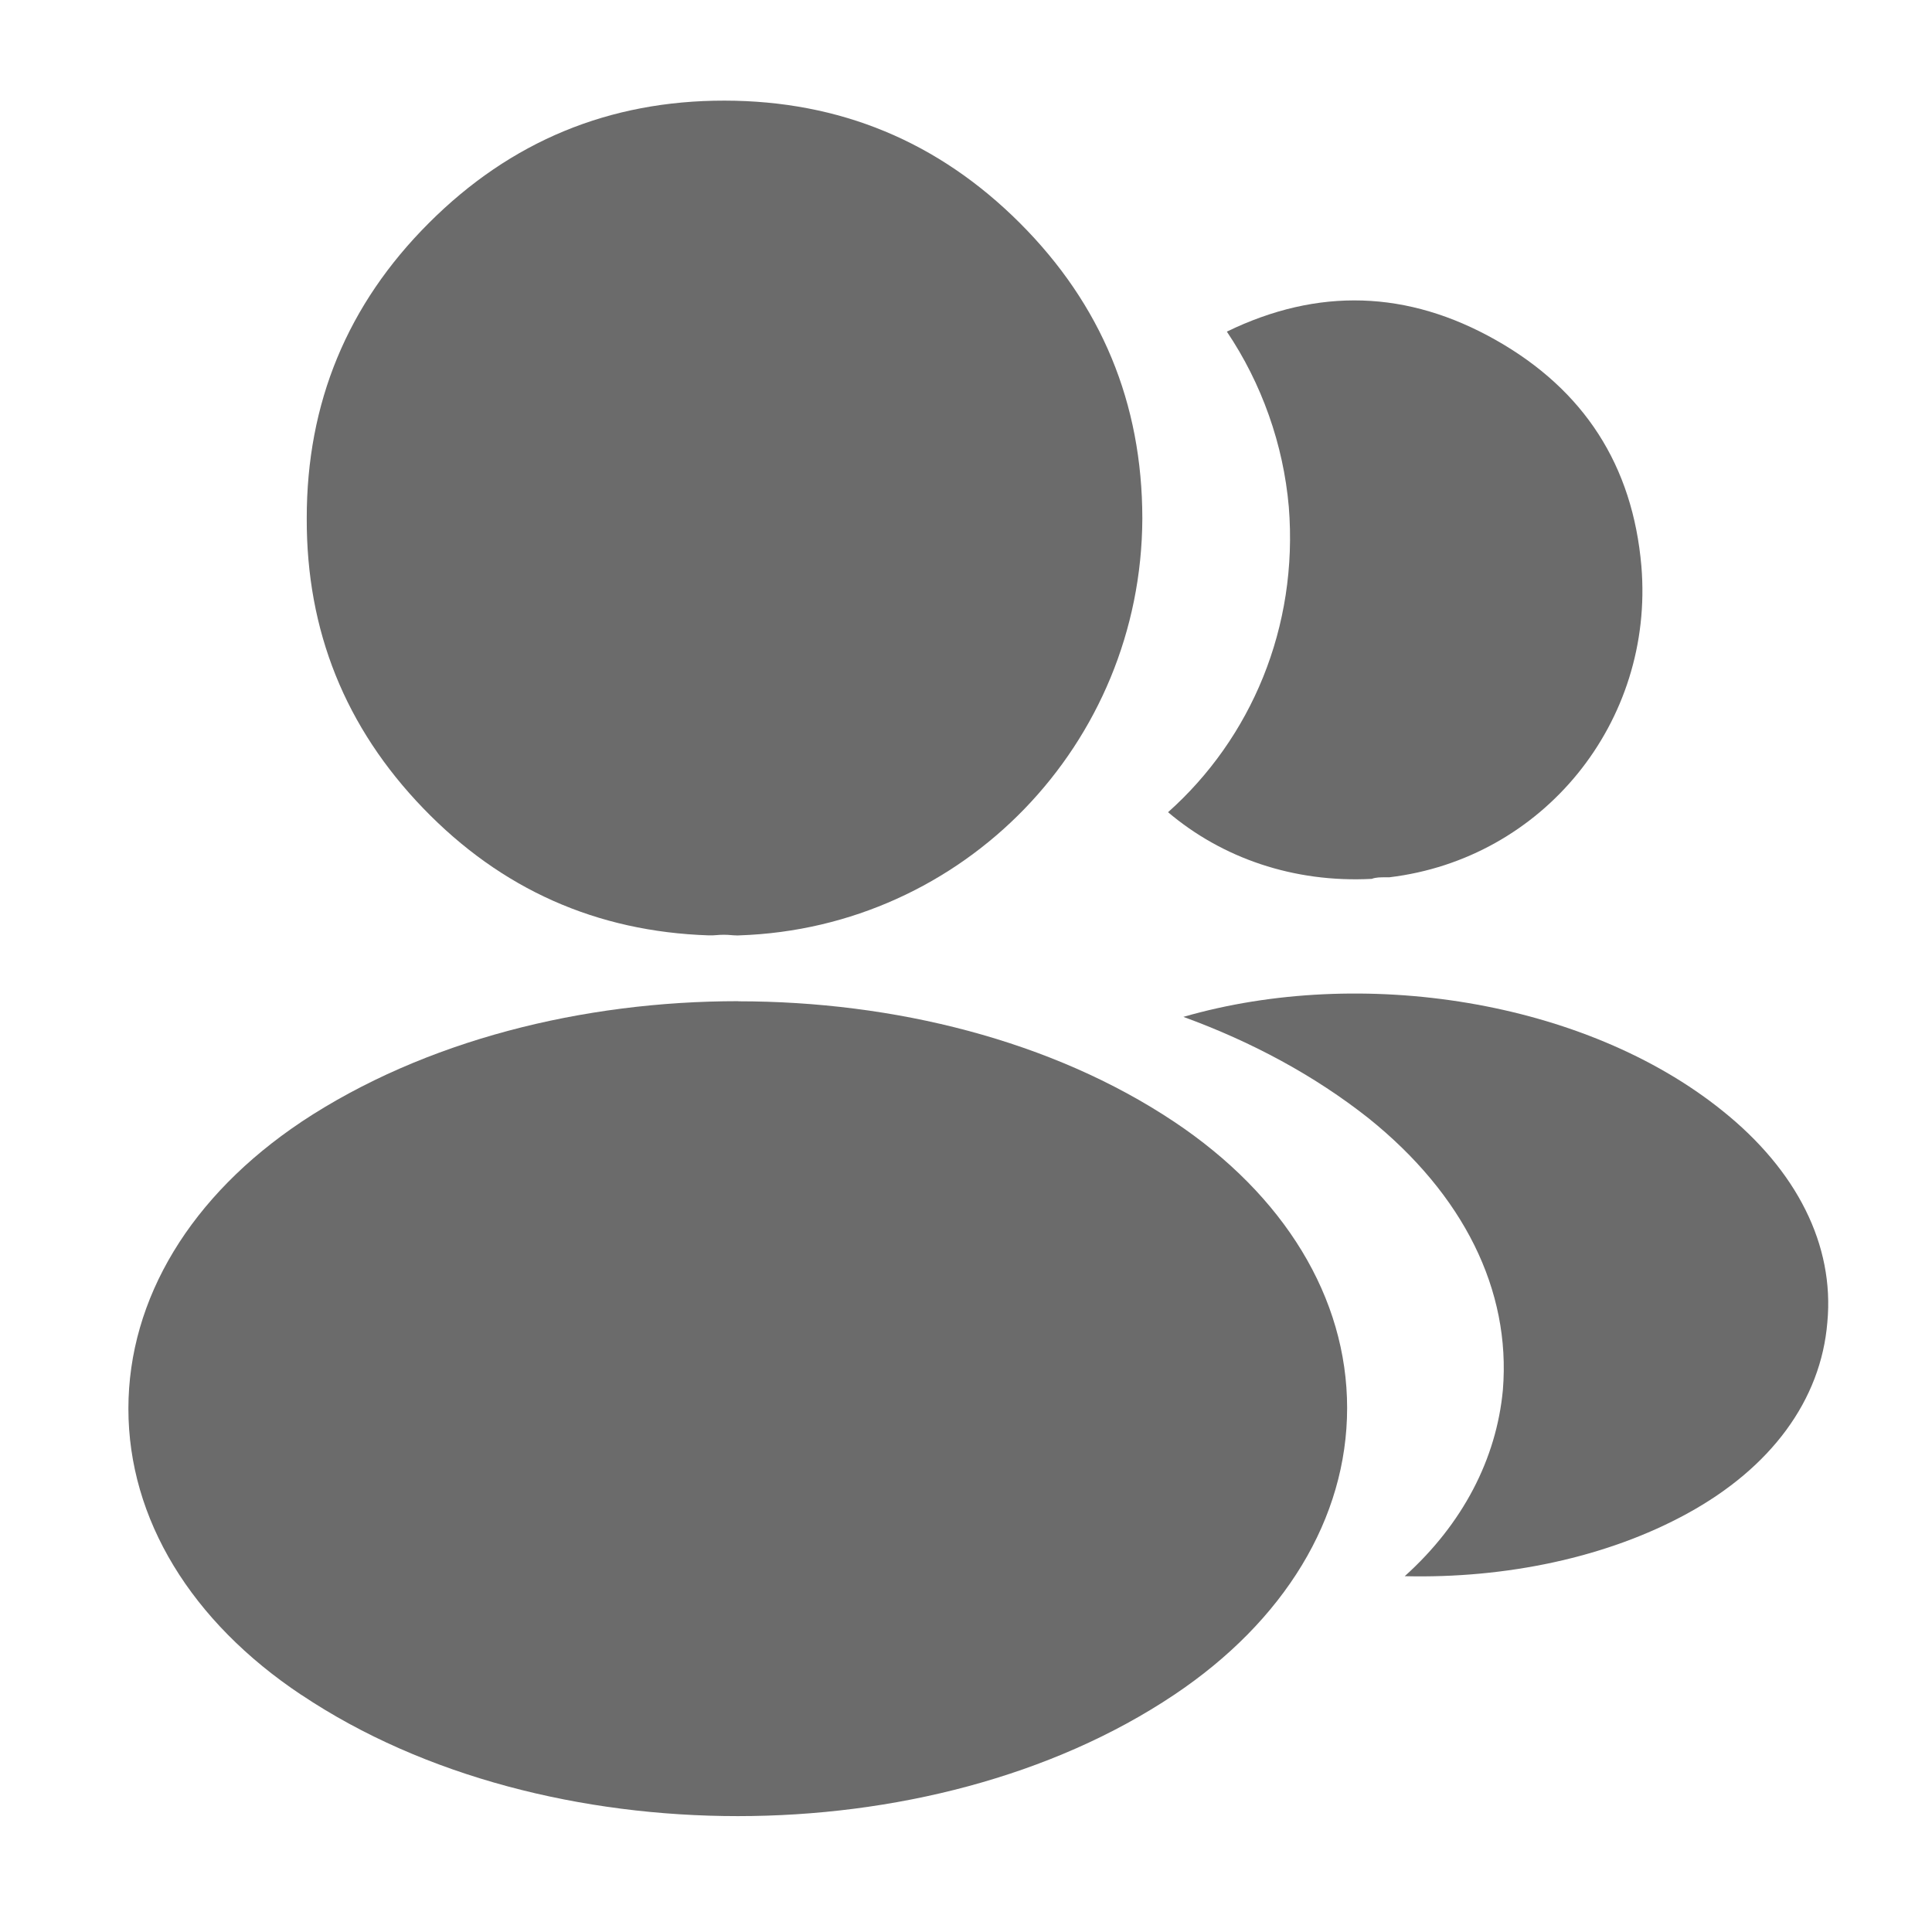
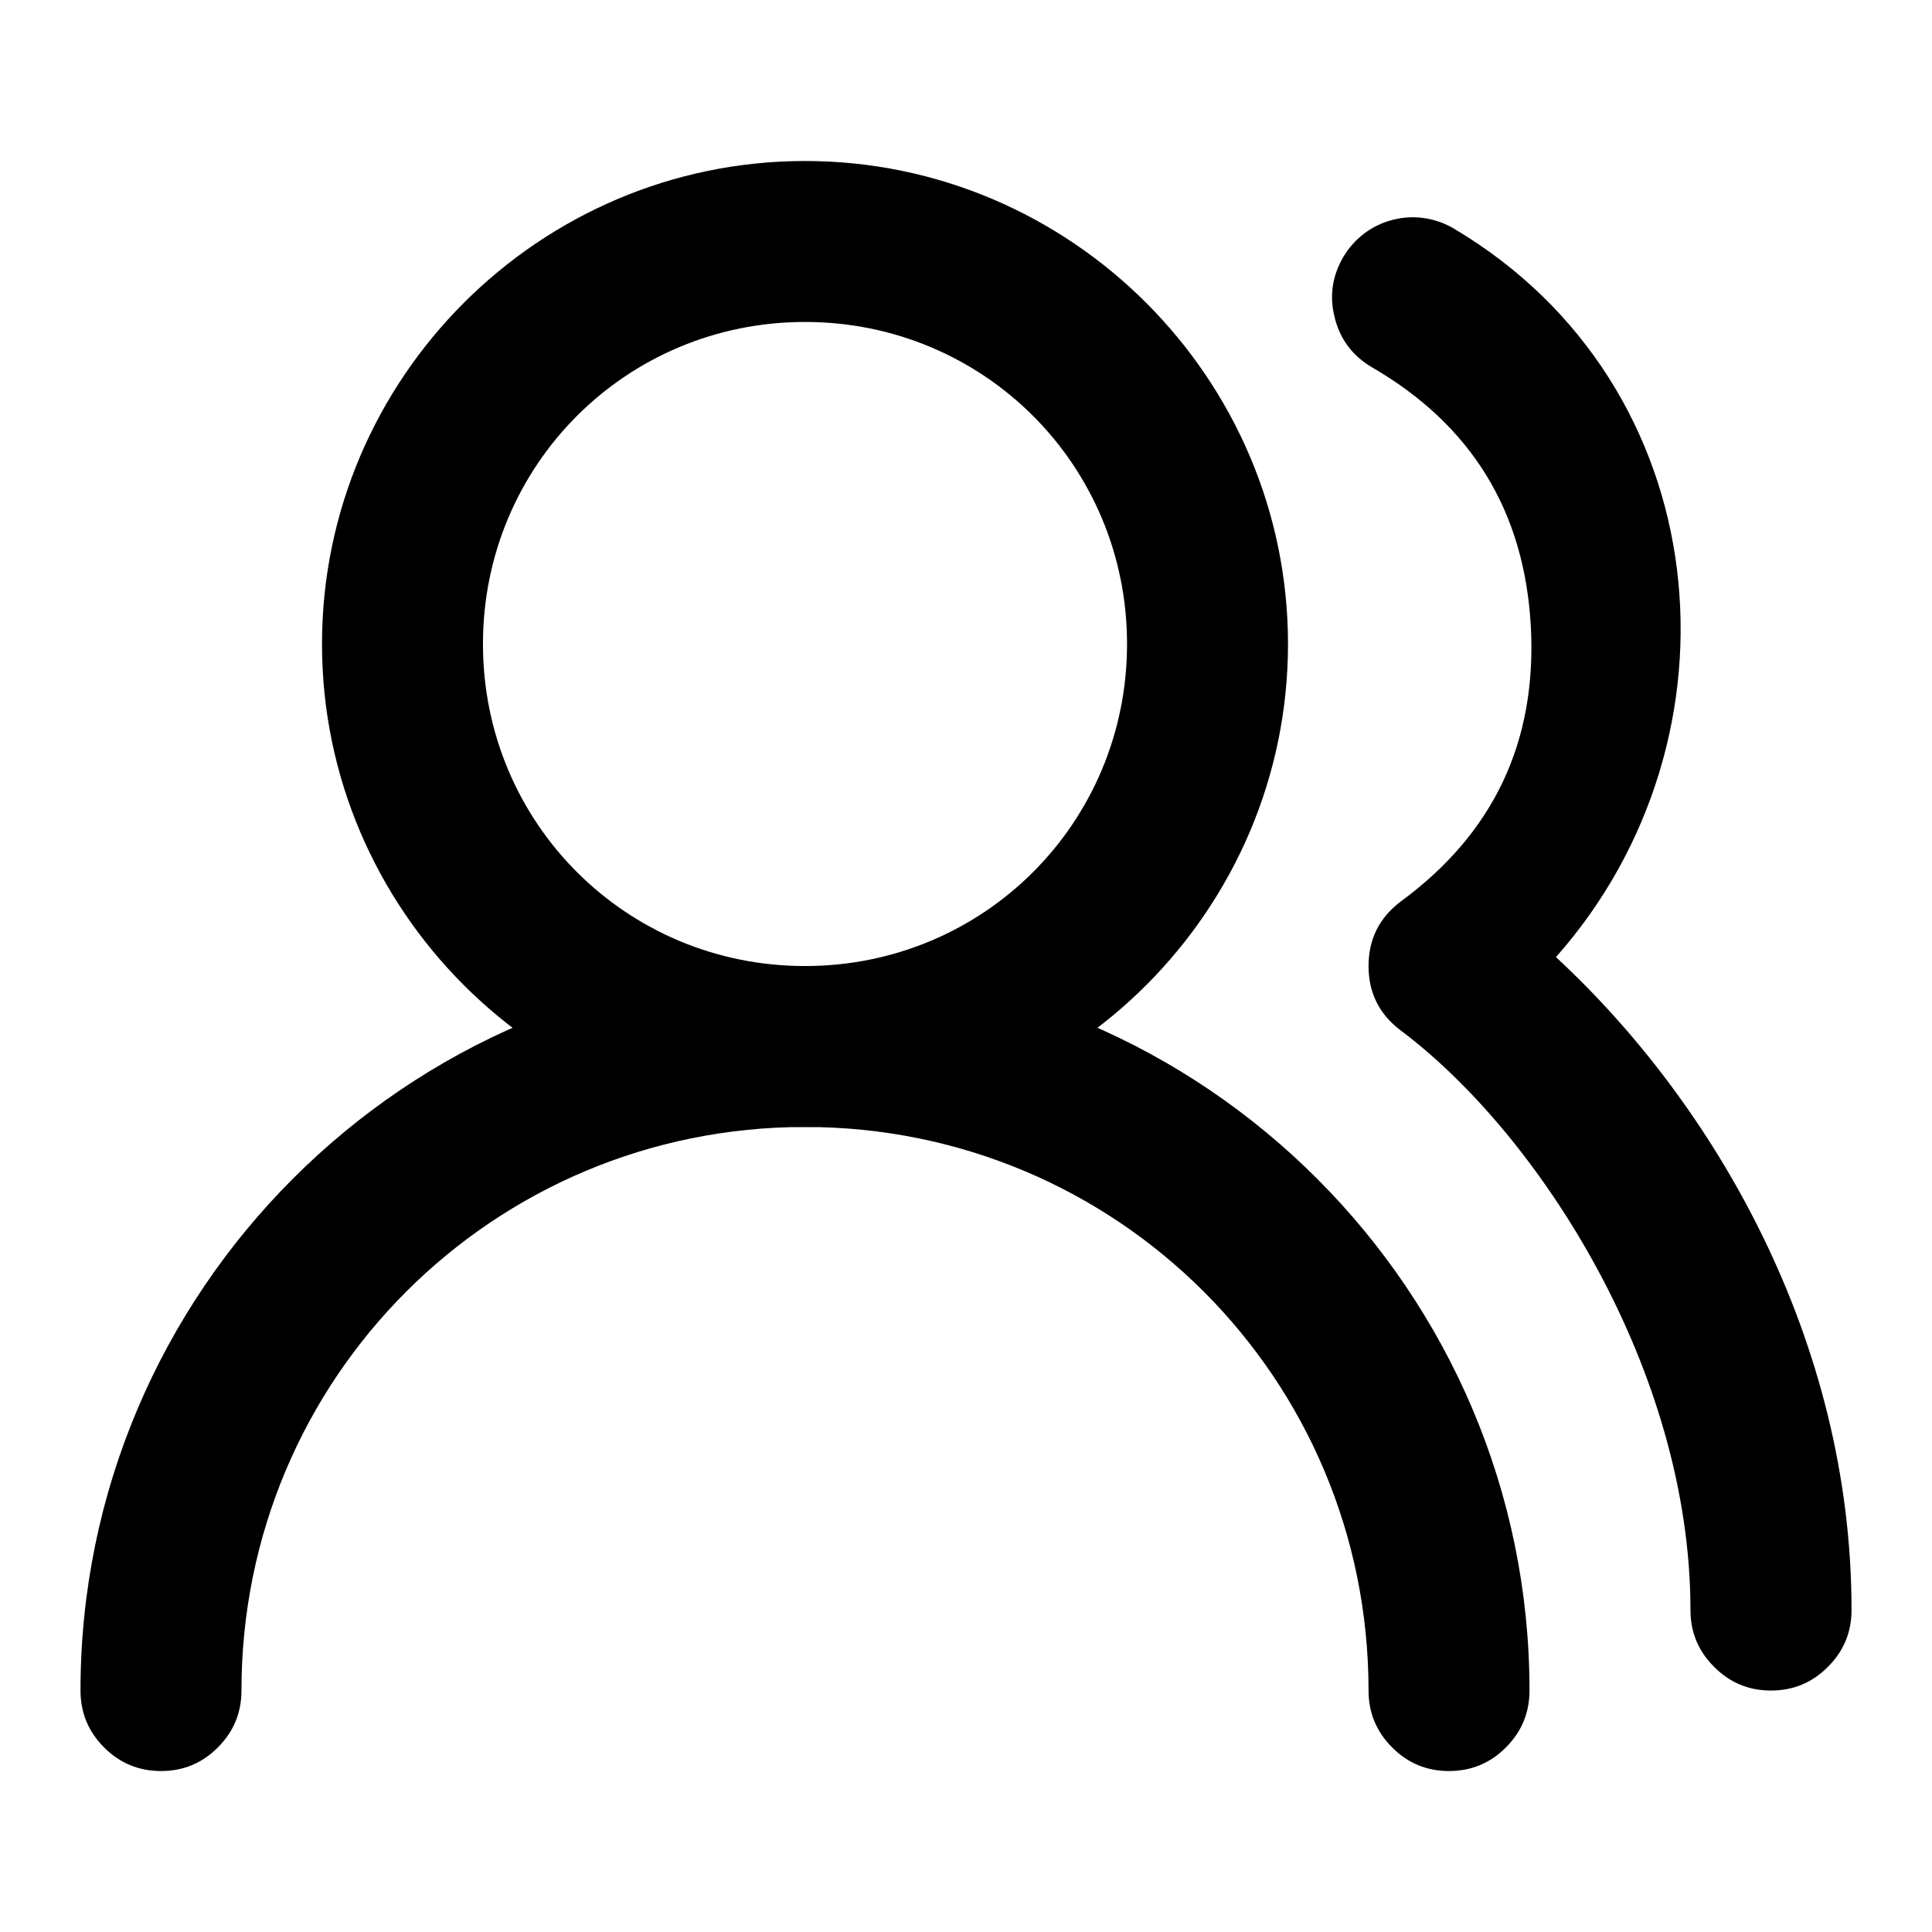
<svg xmlns="http://www.w3.org/2000/svg" width="16" height="16">
-   <path fill="#6B6B6B" transform="matrix(1 0 0 1 1.06333 0.833332)" d="M1.477 3.46C1.476 2.504 1.813 1.688 2.489 1.013C3.165 0.337 3.981 -0.001 4.937 0C5.892 0.001 6.707 0.339 7.383 1.014C8.058 1.689 8.396 2.505 8.397 3.46L8.397 3.462C8.389 5.329 6.917 6.851 5.06 6.913C5.049 6.914 5.038 6.914 5.027 6.913C5.016 6.913 5.004 6.912 4.993 6.911C4.973 6.909 4.952 6.908 4.931 6.908C4.91 6.908 4.889 6.909 4.869 6.911C4.858 6.912 4.848 6.912 4.837 6.913C4.827 6.913 4.816 6.913 4.806 6.913C3.876 6.882 3.088 6.531 2.442 5.861C1.796 5.191 1.474 4.391 1.477 3.46ZM5.051 7.459C6.337 7.459 7.648 7.781 8.661 8.457C9.571 9.064 10.093 9.913 10.093 10.827C10.093 11.742 9.571 12.593 8.661 13.202C7.645 13.882 6.333 14.207 5.047 14.207C3.761 14.207 2.449 13.883 1.433 13.203L1.432 13.203C0.521 12.596 0 11.747 0 10.833C0 9.918 0.521 9.067 1.432 8.458L1.433 8.457C2.453 7.781 3.766 7.458 5.051 7.458L5.051 7.459Z" />
-   <path fill="#6B6B6B" transform="matrix(1 0 0 1 9.67333 2.50536)" d="M3.92 2.184C4.027 3.475 3.107 4.607 1.833 4.76L1.82 4.76L1.8 4.76C1.76 4.76 1.72 4.76 1.687 4.773C1.04 4.807 0.447 4.6 0 4.221C0.687 3.609 1.08 2.69 1 1.692C0.977 1.432 0.922 1.18 0.835 0.934C0.748 0.688 0.632 0.457 0.487 0.241C1.242 -0.126 1.985 -0.102 2.715 0.311C3.446 0.725 3.848 1.349 3.92 2.184ZM5.46 8.445C5.407 9.091 4.993 9.65 4.3 10.029C3.633 10.395 2.793 10.568 1.96 10.548C2.44 10.116 2.72 9.577 2.773 9.004C2.84 8.179 2.447 7.387 1.66 6.755C1.213 6.402 0.693 6.122 0.127 5.916C1.6 5.49 3.453 5.776 4.593 6.695C5.207 7.187 5.52 7.806 5.46 8.445Z" />
+   <path fill="#000" transform="matrix(1 0 0 1 0.666667 8)" d="M6 0C2.694 0 0 2.694 0 6C0 6.184 0.065 6.341 0.195 6.471C0.325 6.602 0.483 6.667 0.667 6.667C0.851 6.667 1.008 6.602 1.138 6.471C1.268 6.341 1.333 6.184 1.333 6C1.333 3.415 3.415 1.333 6 1.333C8.585 1.333 10.667 3.415 10.667 6C10.667 6.184 10.732 6.341 10.862 6.471C10.992 6.602 11.149 6.667 11.333 6.667C11.517 6.667 11.675 6.602 11.805 6.471C11.935 6.341 12 6.184 12 6C12 2.694 9.306 0 6 0Z" />
+   <path fill="#000" transform="matrix(1 0 0 1 2.66667 1.33333)" d="M4 0C1.799 0 0 1.799 0 4C0 6.201 1.799 8 4 8C6.201 8 8 6.201 8 4C8 1.799 6.201 0 4 0ZM4 1.333C5.481 1.333 6.667 2.519 6.667 4C6.667 5.481 5.481 6.667 4 6.667C2.519 6.667 1.333 5.481 1.333 4C1.333 2.519 2.519 1.333 4 1.333ZM8.869 0.487C8.783 0.508 8.704 0.546 8.633 0.599C8.562 0.652 8.505 0.717 8.459 0.793C8.366 0.952 8.341 1.12 8.387 1.298C8.432 1.477 8.534 1.613 8.693 1.707C9.519 2.185 9.959 2.901 10.011 3.855C10.062 4.809 9.703 5.568 8.933 6.133C8.756 6.267 8.667 6.444 8.667 6.667C8.667 6.889 8.756 7.067 8.933 7.2C10.081 8.061 11.333 10.017 11.333 12C11.333 12.184 11.398 12.341 11.529 12.471C11.659 12.602 11.816 12.667 12 12.667C12.184 12.667 12.341 12.602 12.471 12.471C12.602 12.341 12.667 12.184 12.667 12C12.667 9.767 11.535 7.811 10.219 6.593C11.827 4.778 11.566 1.86 9.374 0.56C9.298 0.515 9.216 0.486 9.129 0.473C9.041 0.46 8.954 0.465 8.869 0.487Z" />
</svg>
